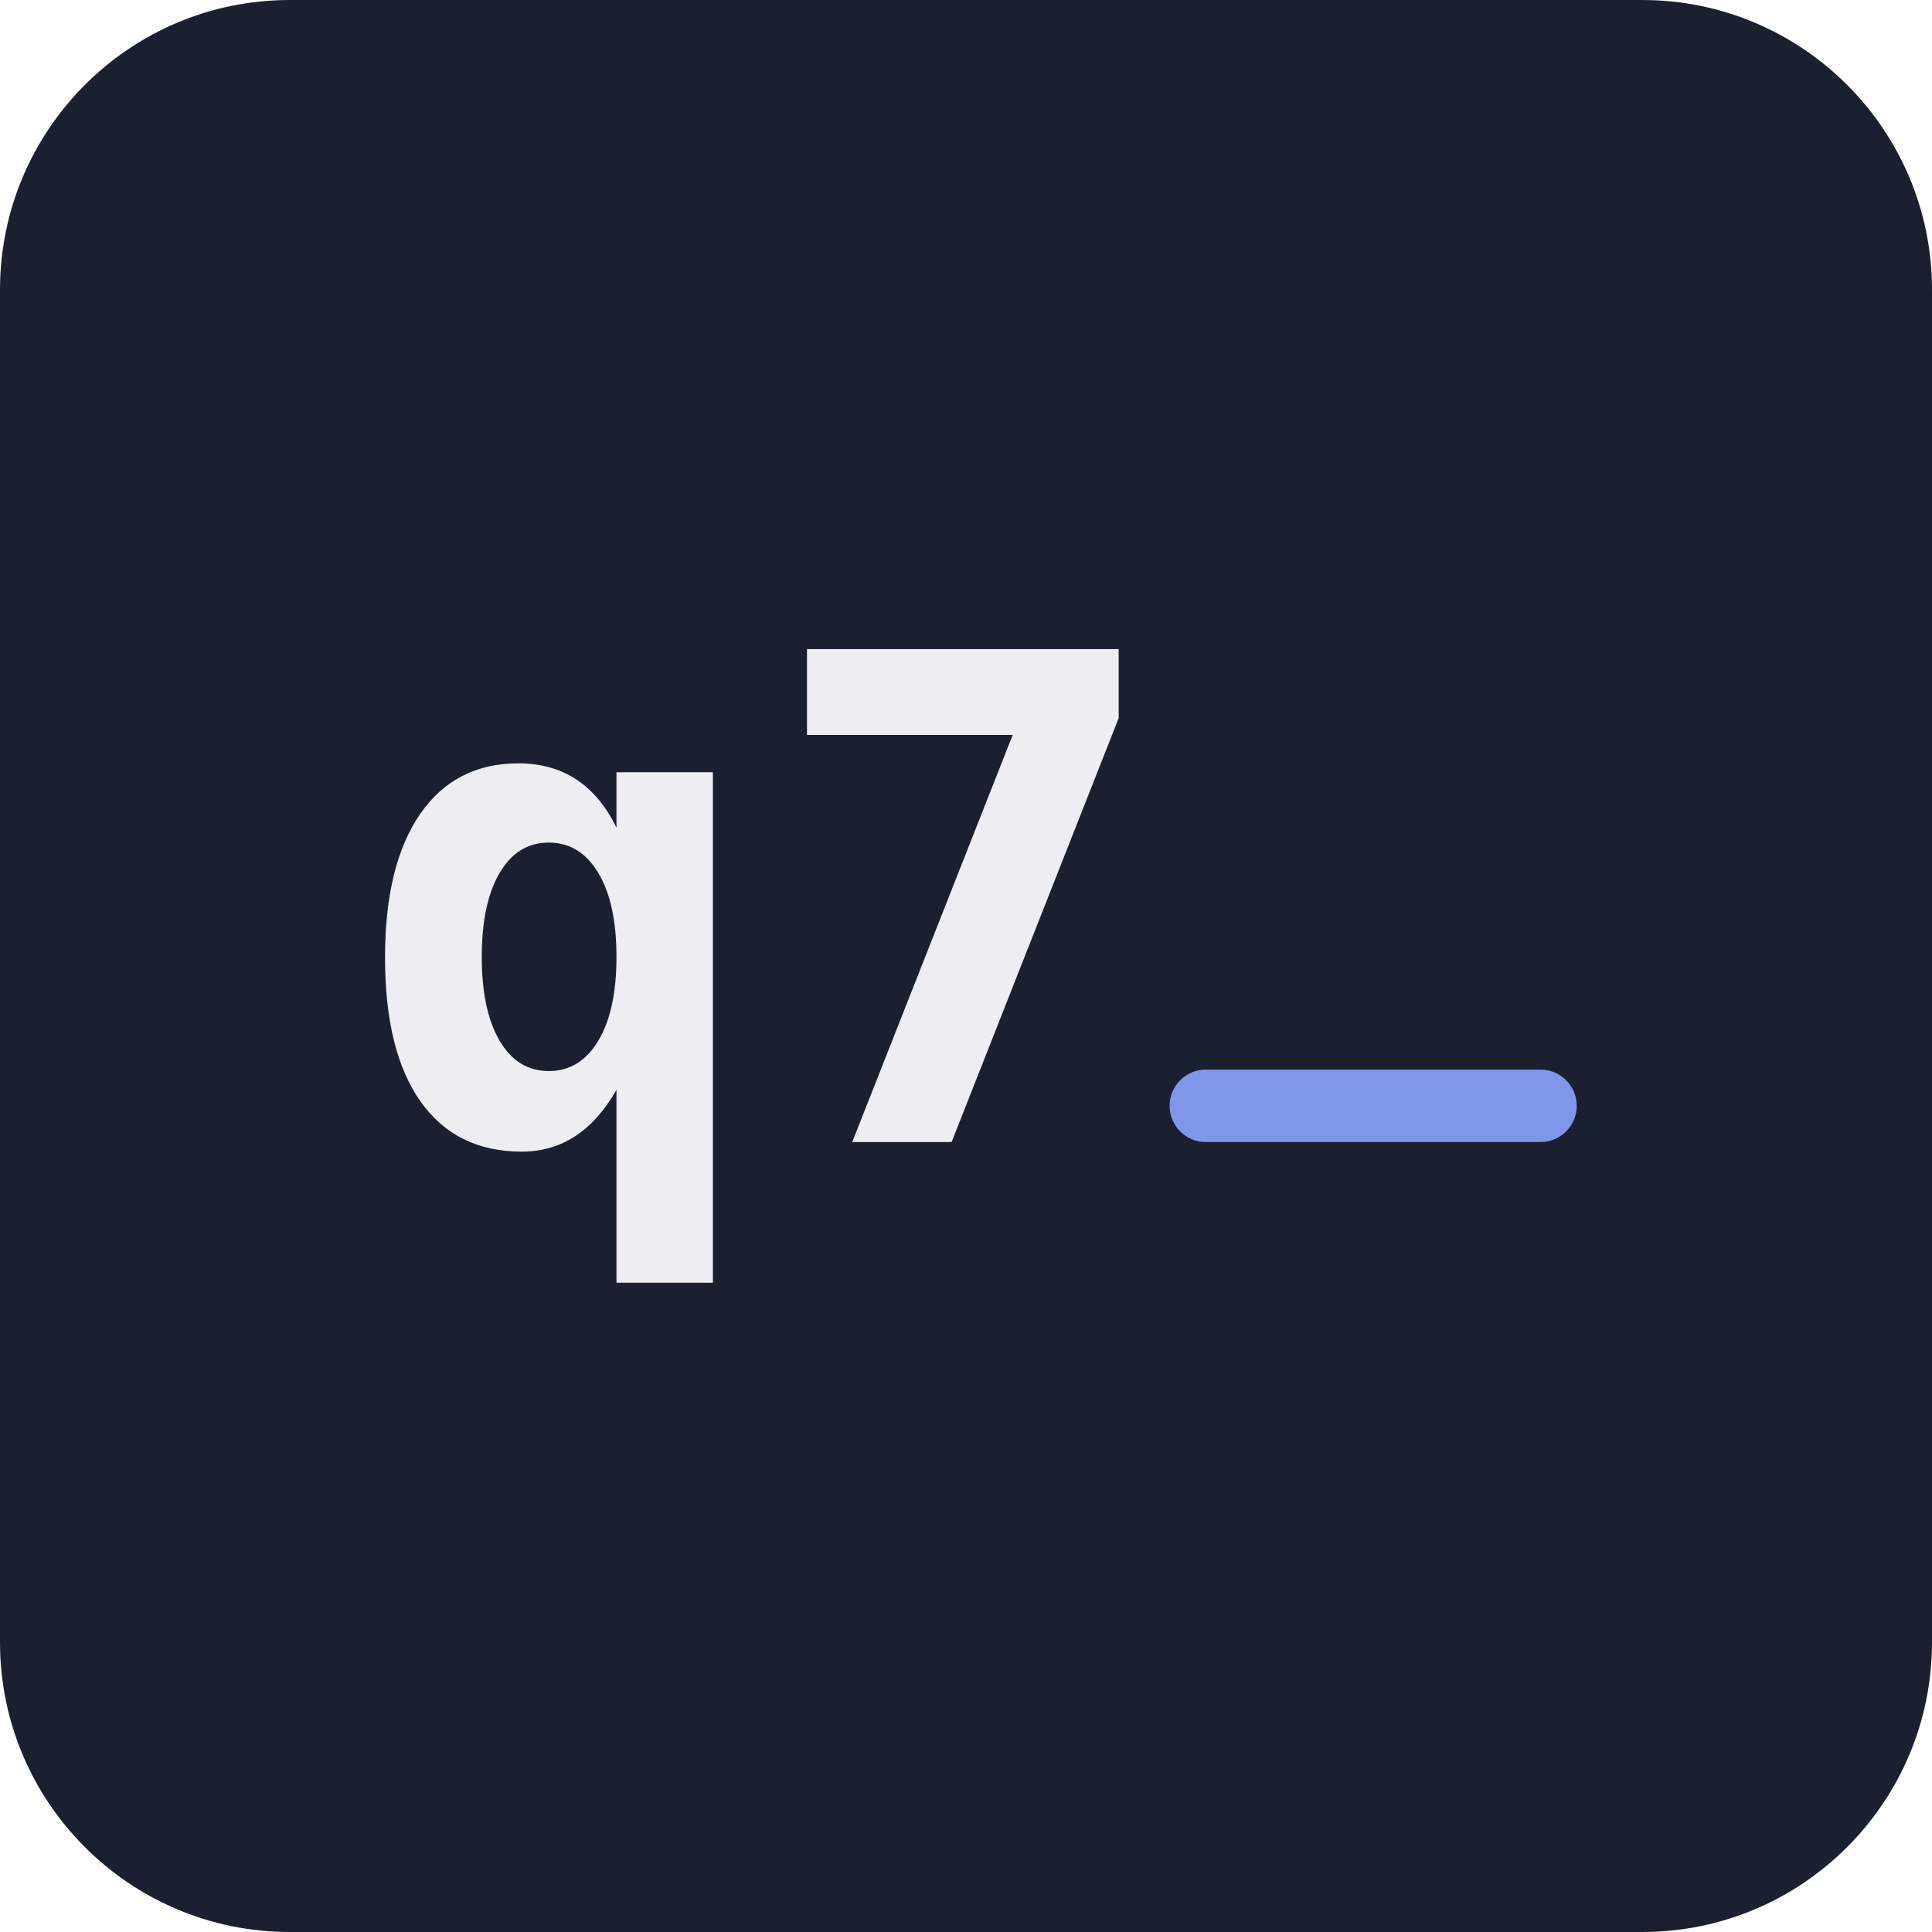
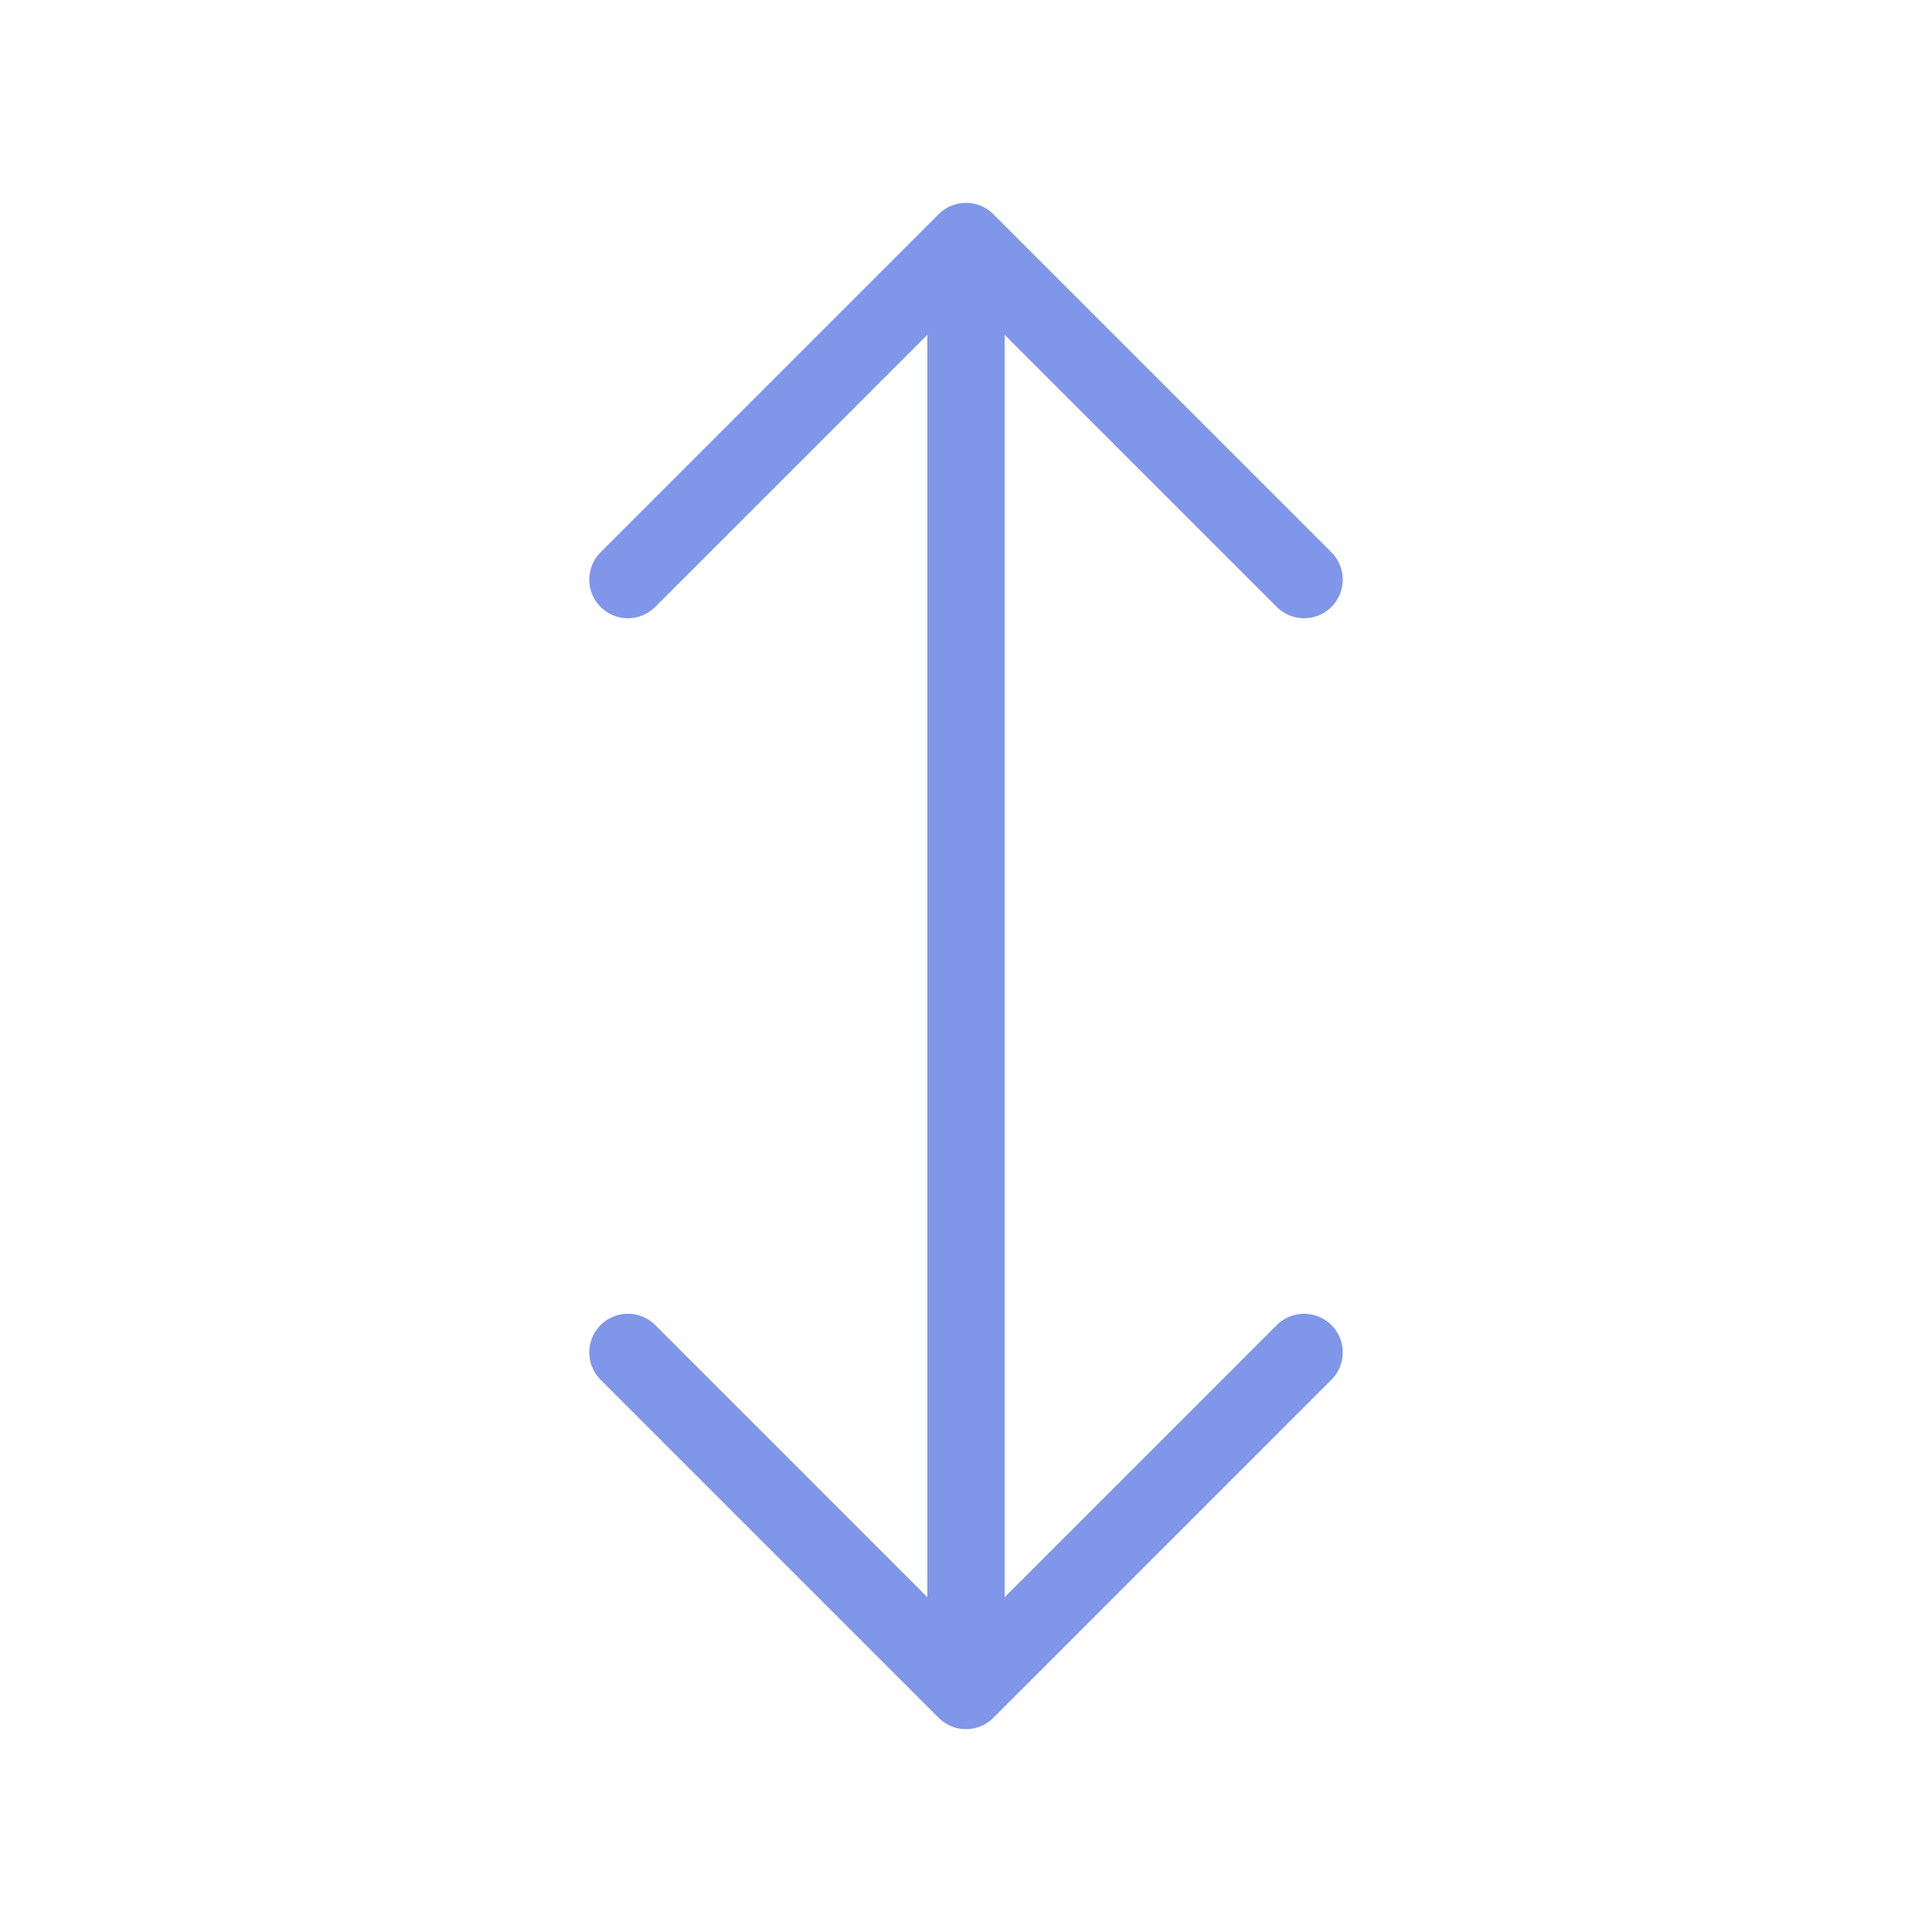
- <svg xmlns="http://www.w3.org/2000/svg" viewBox="0 0 80 80" role="img" aria-label="qte77 mark">
+ <svg xmlns="http://www.w3.org/2000/svg" viewBox="0 0 40 40" role="img" aria-label="sortmy.london mark" fill="none" stroke-width="1.6" stroke-linecap="round" stroke-linejoin="round">
  <style>
-     /* Civic navy palette (arc 024, ADR 0006) — bg/fg/accent track --color-surface / --color-text /
-        --color-primary in their respective scheme (dark shown by default, light overridden below). */
-     .mark-bg { fill: #1a2030; }
-     .mark-fg { fill: #eceef3; }
-     .mark-accent { fill: #7f96e9; }
+     /* Arc 026 row 1: the real sortmy.london "sort" glyph replaces the placeholder "qte77 mark" — a
+        vertical line with an up-chevron top / down-chevron bottom, two arrows, one each direction,
+        echoing "sortmy". Design source: Claude Design project b8ac2137-75ac-4283-b730-3da64859a2f4,
+        file SortMyLondon.dc.html (stroke, no fill, viewBox 0 0 40 40, stroke-width 1.6) — re-pulled
+        2026-09-19. The mark tracks --color-primary in its respective scheme (dark shown by default,
+        light overridden below); a standalone favicon SVG has no access to the host page's CSS custom
+        properties, so the two hex values are copied verbatim — same mechanism the prior mark used. No
+        background tile — the design's own swatch is transparent, letting the browser's own tab-chrome
+        background show through. */
+     .mark { stroke: #7f96e9; }
    @media (prefers-color-scheme: light) {
-       .mark-bg { fill: #e8eaf0; }
-       .mark-fg { fill: #141a26; }
-       .mark-accent { fill: #2f4cc9; }
+       .mark { stroke: #2f4cc9; }
    }
  </style>
-   <rect class="mark-bg" x="0" y="0" width="80" height="80" rx="12" />
-   <g>
-     <path d="M383 561Q383 399 437.0 307.0Q491 215 586 215Q681 215 736.0 307.0Q791 399 791 561Q791 723 736.0 815.0Q681 907 586 907Q491 907 437.0 815.0Q383 723 383 561ZM791 158Q737 64 665.5 17.5Q594 -29 504 -29Q305 -29 197.5 123.0Q90 275 90 559Q90 839 196.0 993.0Q302 1147 494 1147Q595 1147 669.5 1098.0Q744 1049 791 952V1120H1083V-426H791Z" transform="translate(14.7126,47.29) scale(0.013672,-0.013672)" class="mark-fg" />
-     <path d="M135 1493H1079V1284L573 0H272L758 1233H135Z" transform="translate(31.57,47.29) scale(0.013672,-0.013672)" class="mark-fg" />
-   </g>
-   <rect class="mark-accent" x="48.43" y="44.29" width="16.86" height="3" rx="1.5" />
+   <path class="mark" d="M20 5v30M13 12l7-7 7 7M13 28l7 7 7-7" />
</svg>
